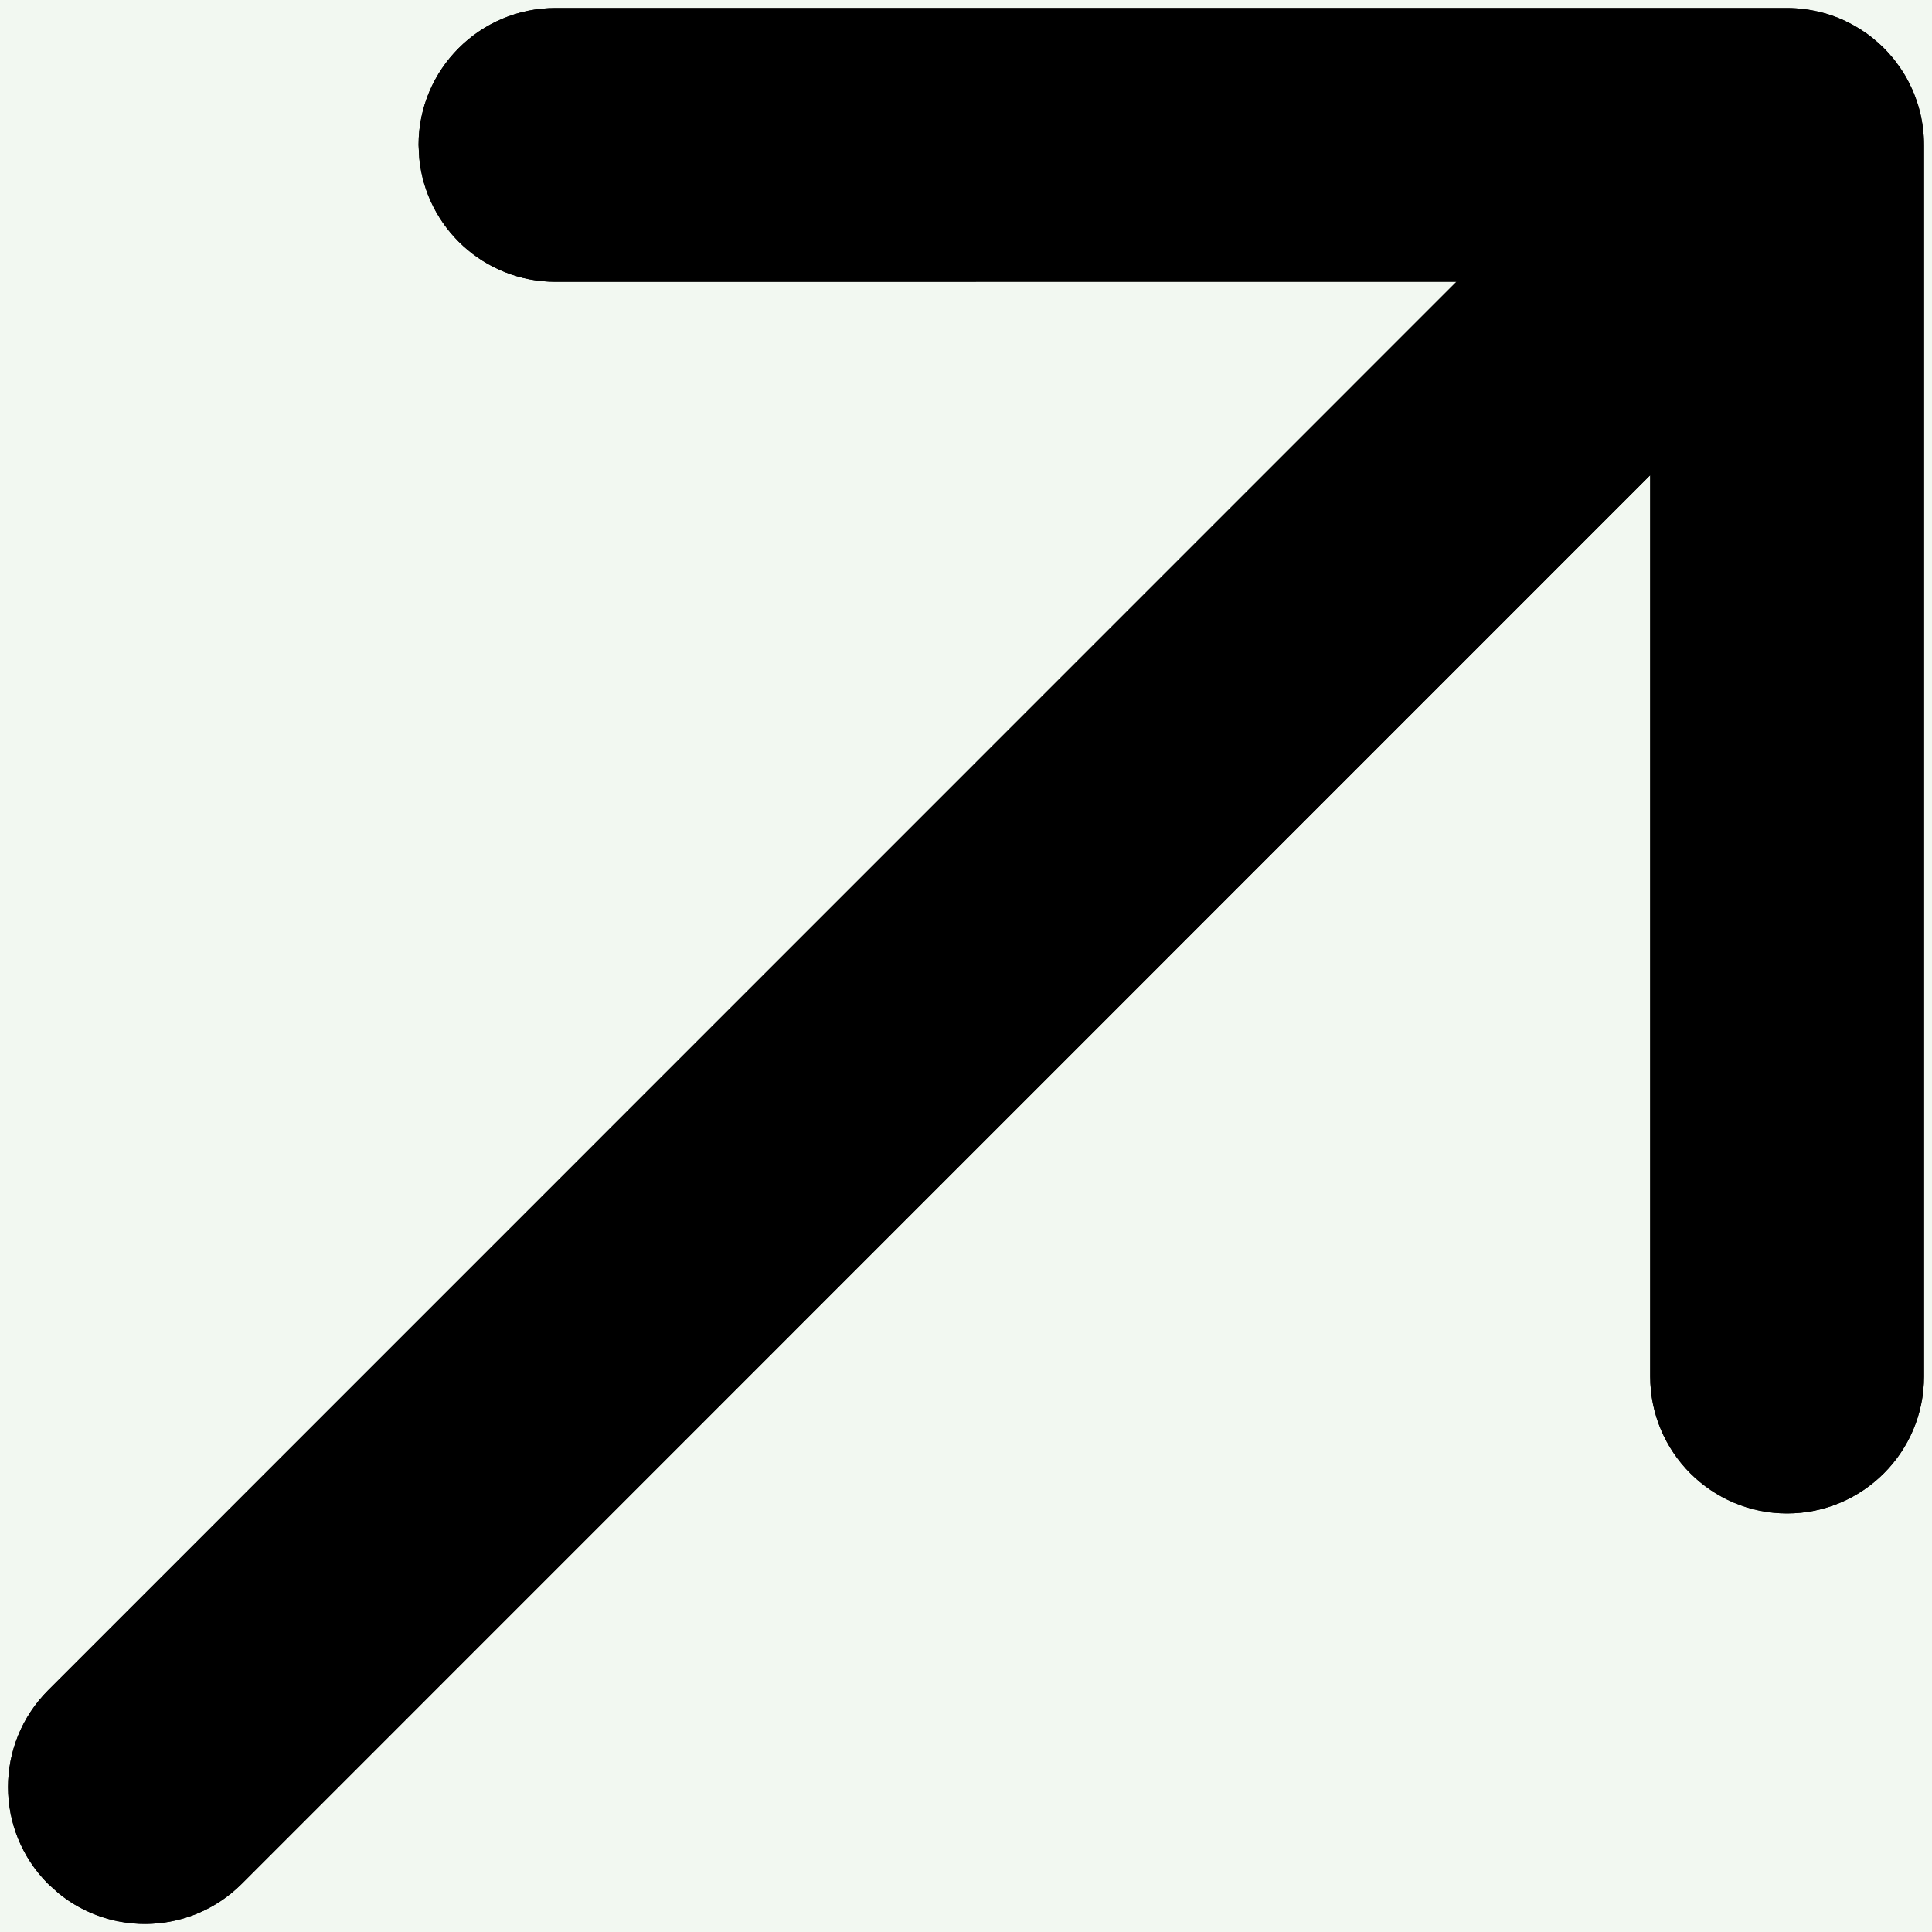
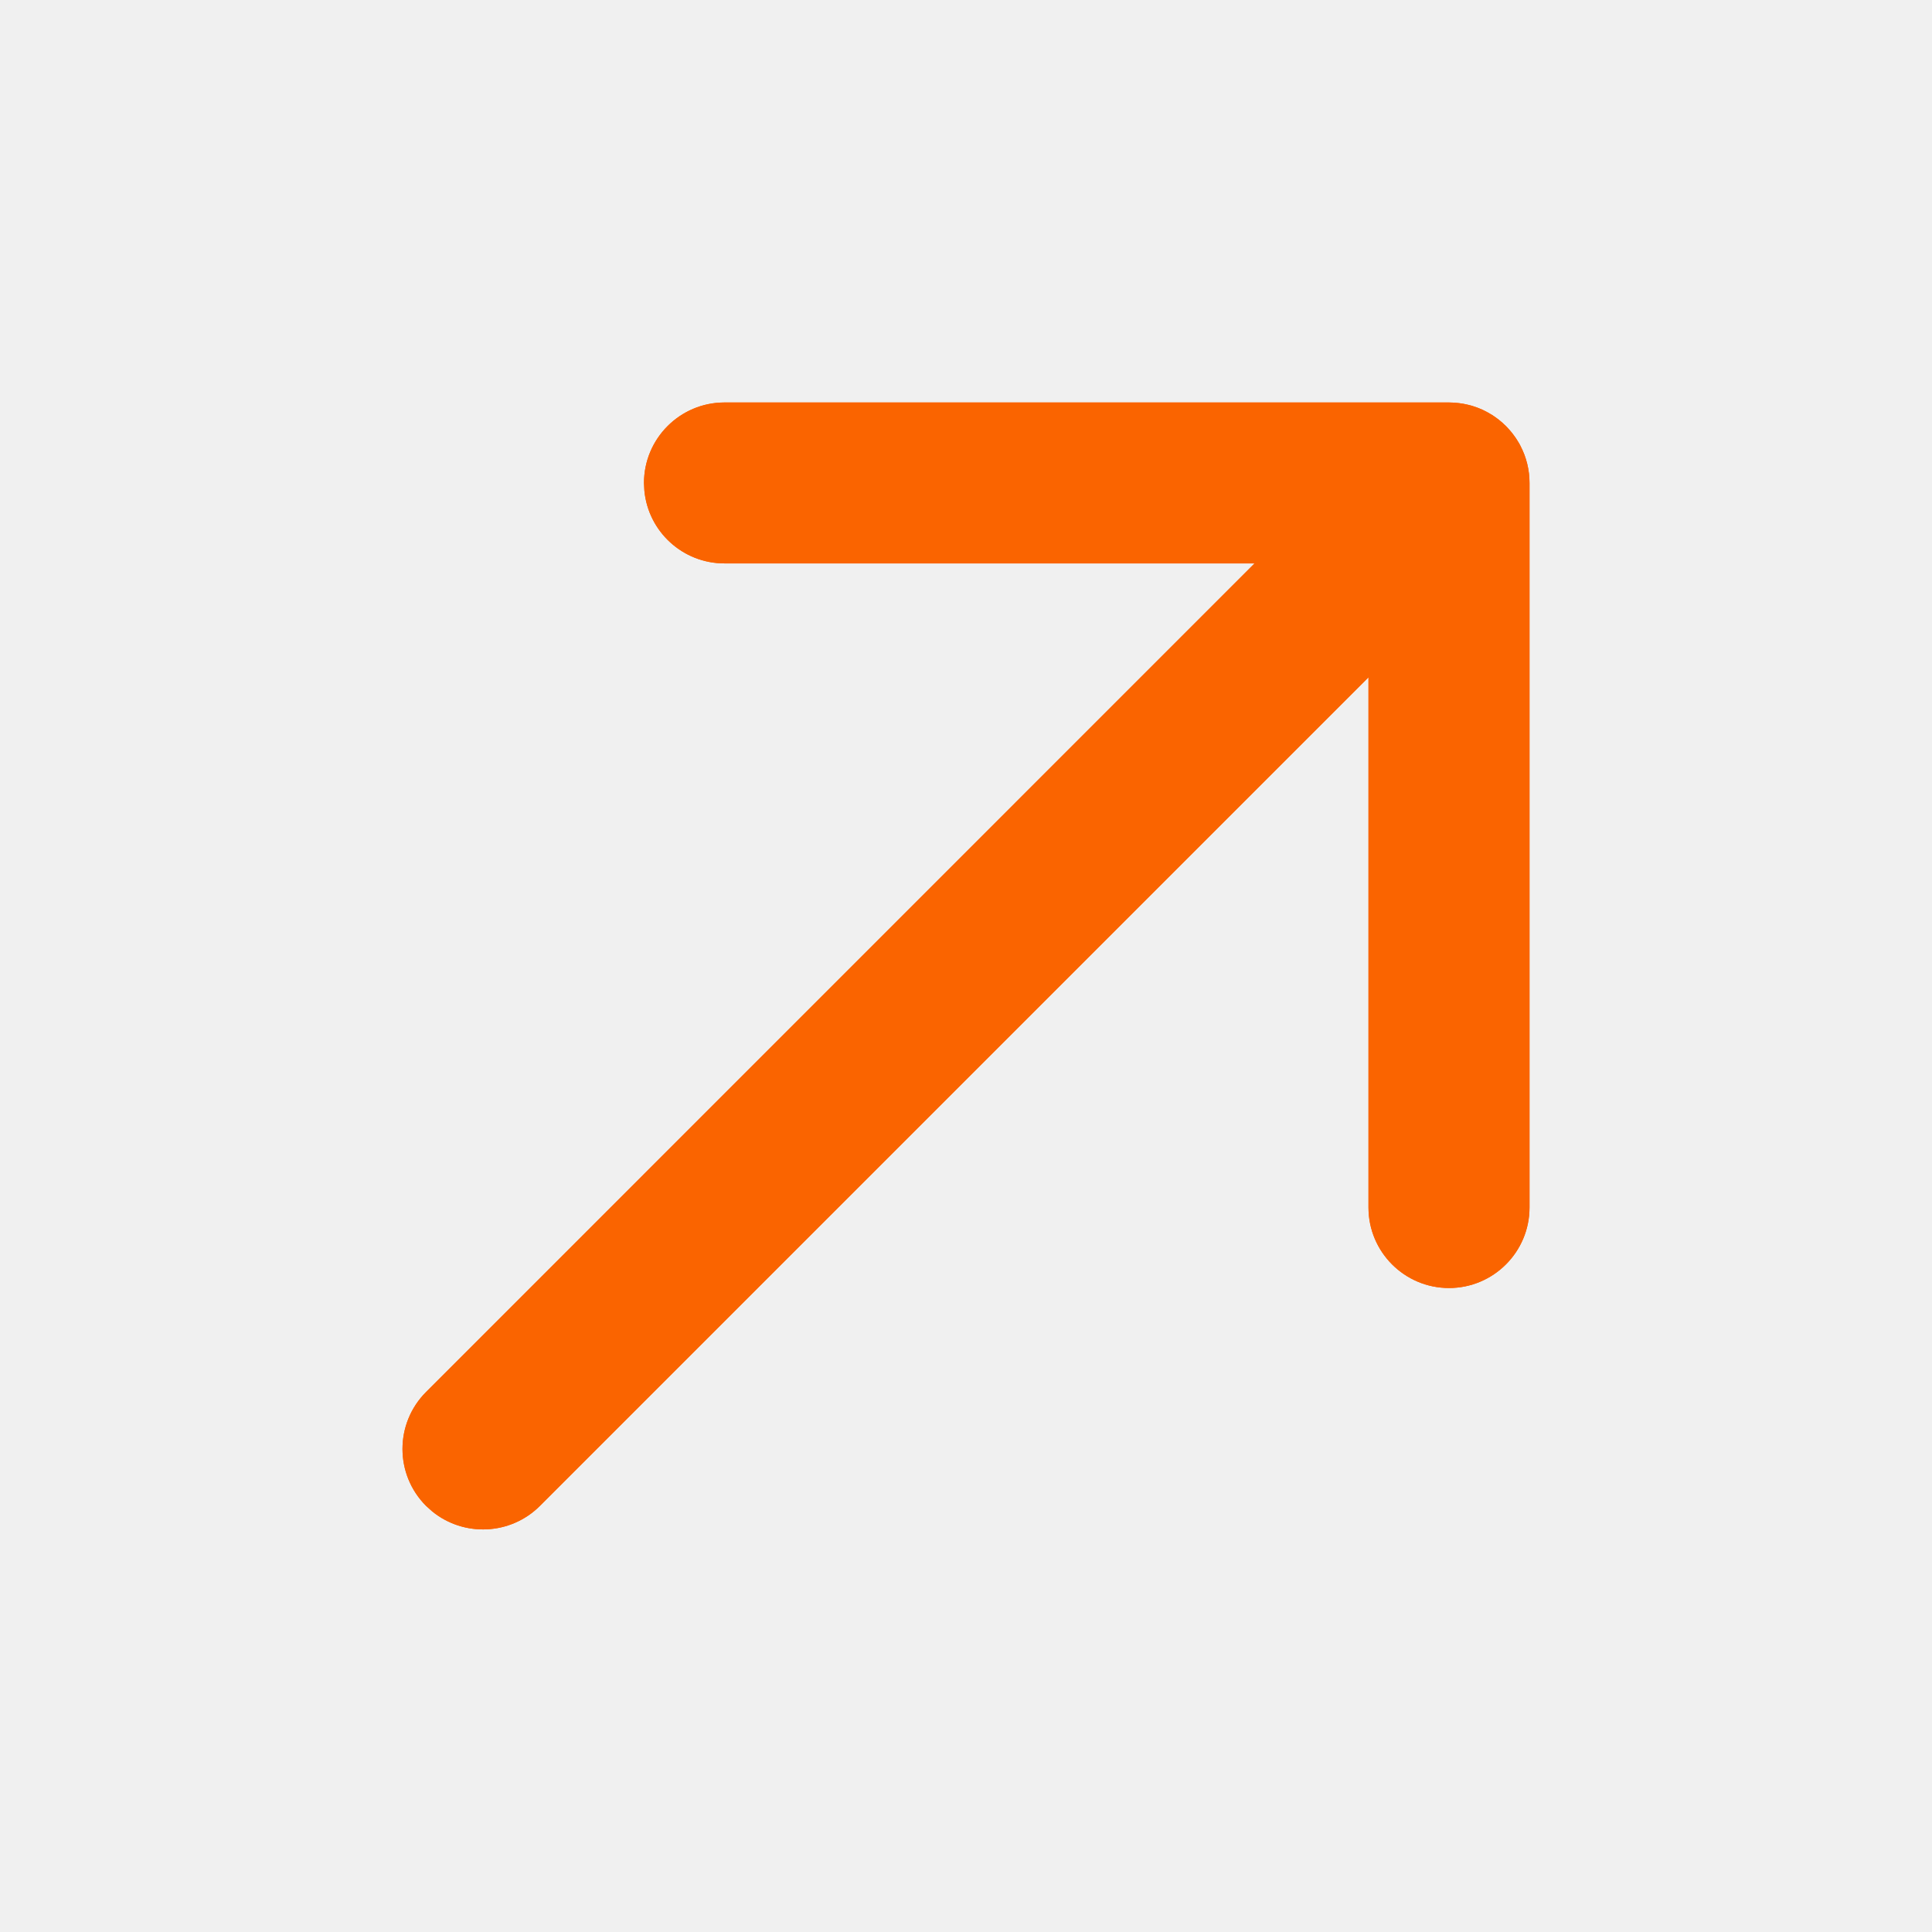
- <svg xmlns="http://www.w3.org/2000/svg" xmlns:xlink="http://www.w3.org/1999/xlink" width="20px" height="20px" viewBox="0 0 20 20" version="1.1">
+ <svg xmlns="http://www.w3.org/2000/svg" xmlns:xlink="http://www.w3.org/1999/xlink" width="34" height="34" viewBox="0 0 34 34">
  <defs>
-     <path d="M25.5,7.083 C25.561,7.083 25.622,7.087 25.681,7.095 C25.732,7.101 25.783,7.111 25.833,7.123 C25.857,7.128 25.88,7.135 25.903,7.141 C25.964,7.159 26.024,7.182 26.083,7.208 C26.106,7.219 26.129,7.23 26.152,7.242 C26.164,7.248 26.176,7.254 26.187,7.261 C26.214,7.276 26.24,7.292 26.266,7.308 C26.283,7.319 26.299,7.33 26.315,7.341 C26.337,7.356 26.357,7.371 26.377,7.387 C26.42,7.421 26.462,7.458 26.502,7.498 L26.419,7.422 C26.44,7.439 26.46,7.458 26.48,7.477 L26.502,7.498 C26.51,7.507 26.519,7.516 26.527,7.524 C26.542,7.54 26.557,7.556 26.571,7.573 C26.586,7.59 26.6,7.606 26.613,7.623 C26.632,7.648 26.65,7.673 26.668,7.698 C26.675,7.708 26.682,7.718 26.688,7.728 C26.704,7.752 26.719,7.777 26.733,7.801 C26.743,7.819 26.752,7.836 26.761,7.854 C26.86,8.047 26.917,8.267 26.917,8.5 L26.917,8.5 L26.917,21.25 C26.917,22.032 26.282,22.667 25.5,22.667 C24.718,22.667 24.083,22.032 24.083,21.25 L24.083,21.25 L24.083,11.919 L9.502,26.502 C8.983,27.02 8.162,27.053 7.606,26.599 L7.498,26.502 C6.945,25.948 6.945,25.052 7.498,24.498 L7.498,24.498 L22.078,9.916 L12.75,9.917 C12.014,9.917 11.408,9.355 11.34,8.636 L11.333,8.5 C11.333,7.718 11.968,7.083 12.75,7.083 L12.75,7.083 Z" id="path-1" />
+     <path id="prefix__a" d="M18.5.083c.061 0 .122.004.181.012.05.006.102.016.152.028.024.005.047.012.07.018.06.018.12.04.18.067.023.01.046.022.069.034l.035.019.08.047.048.033c.022.015.042.03.062.046.043.034.085.071.125.111l-.083-.076.061.055.022.021.025.026.044.049.042.05.055.075.02.03c.016.024.03.049.045.073.01.018.02.035.028.053.1.193.156.413.156.646v12.75c0 .782-.635 1.417-1.417 1.417s-1.417-.635-1.417-1.417V4.92L2.502 19.501c-.519.518-1.34.55-1.896.097l-.108-.097c-.553-.554-.553-1.45 0-2.004l14.58-14.582H5.75c-.736 0-1.342-.561-1.41-1.28L4.333 1.5c0-.782.635-1.417 1.417-1.417z" />
  </defs>
-   <g id="시세찾기" stroke="none" stroke-width="1" fill="none" fill-rule="evenodd">
-     <g id="검색-결과-type2" transform="translate(-513, -904)">
-       <rect id="Rectangle" stroke="#979797" fill="#F2F8F1" x="0.5" y="0.5" width="1439" height="1023" />
-       <g id="좌측" transform="translate(250, 338)" fill="#FA6400">
-         <g id="arrow-up-right" transform="translate(256, 559)">
-           <mask id="mask-2" fill="white">
-             <use xlink:href="#path-1" />
-           </mask>
-           <use id="Combined-Shape" fill="#000000" fill-rule="nonzero" xlink:href="#path-1" />
-           <g id="COLOR/-black" fill="none" mask="url(#mask-2)">
-             <rect id="Rectangle" fill="#000000" x="0" y="0" width="34" height="34" />
-           </g>
-         </g>
-       </g>
+   <g fill="none" fill-rule="evenodd" transform="translate(7 7)">
+     <mask id="prefix__b" fill="#fff">
+       <use xlink:href="#prefix__a" />
+     </mask>
+     <use fill="#FA6400" fill-rule="nonzero" xlink:href="#prefix__a" />
+     <g fill="#FA6400" mask="url(#prefix__b)">
+       <path d="M0 0H34V34H0z" transform="translate(-7 -7)" />
    </g>
  </g>
</svg>
